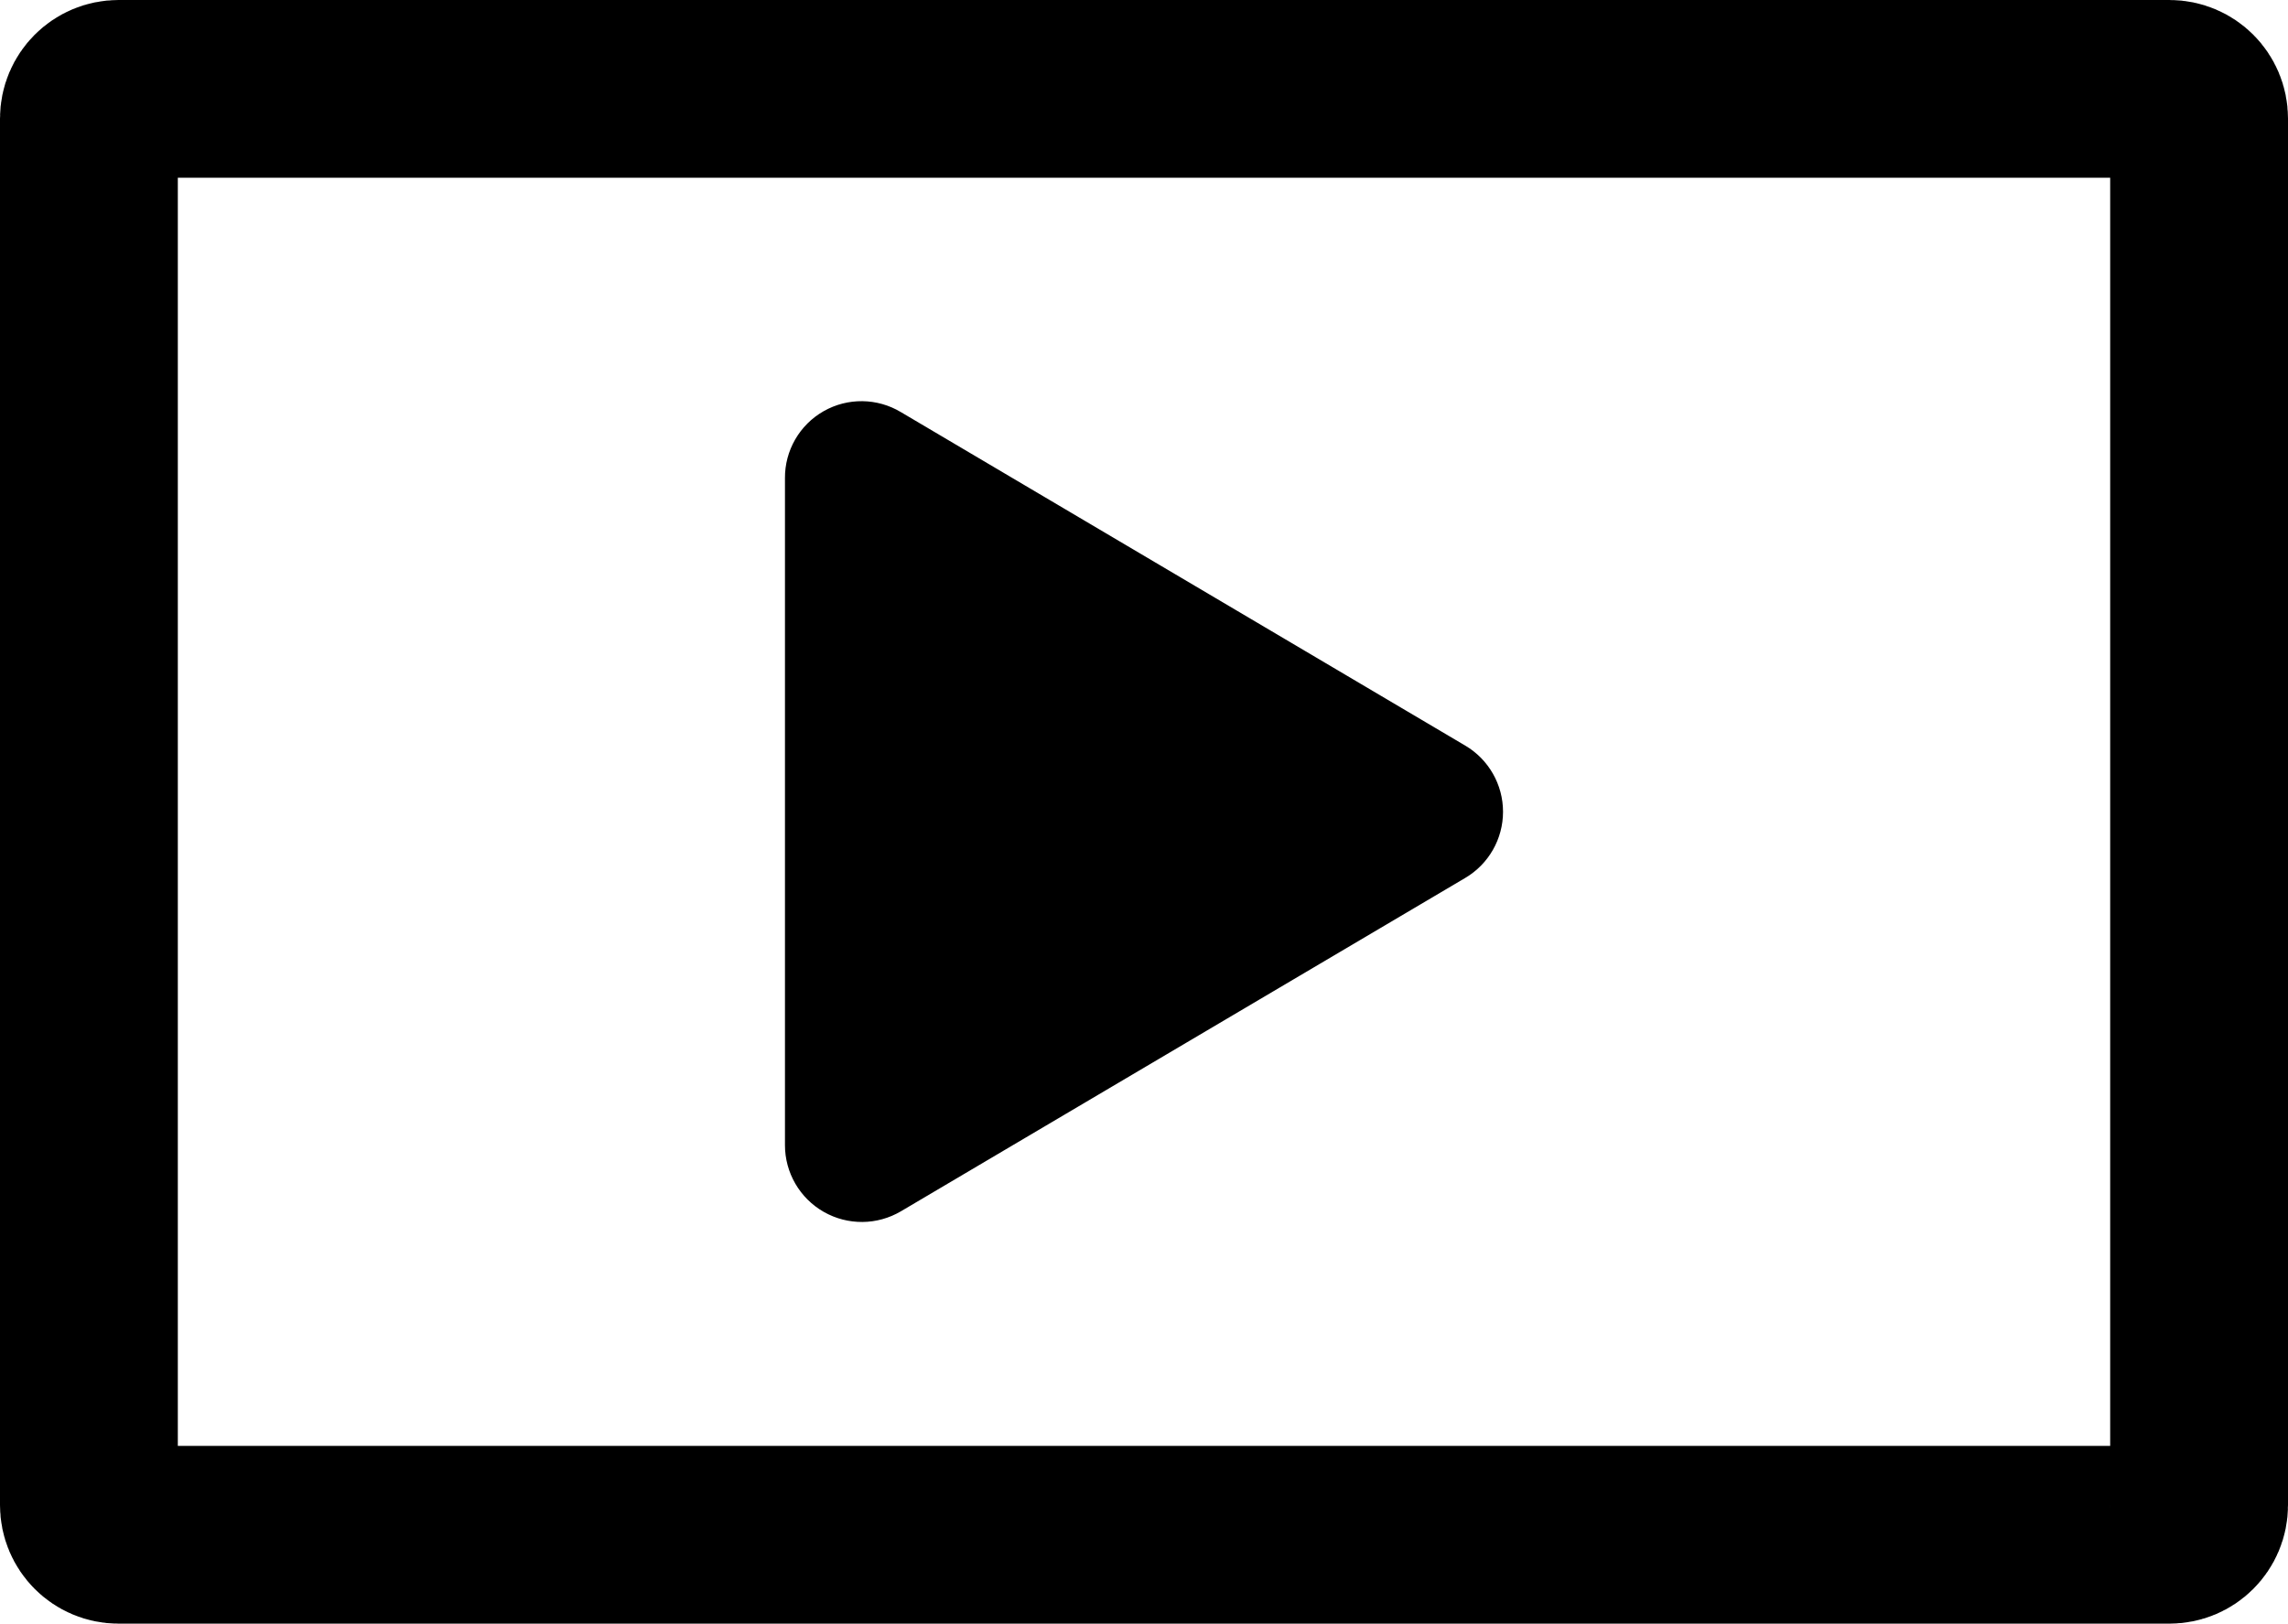
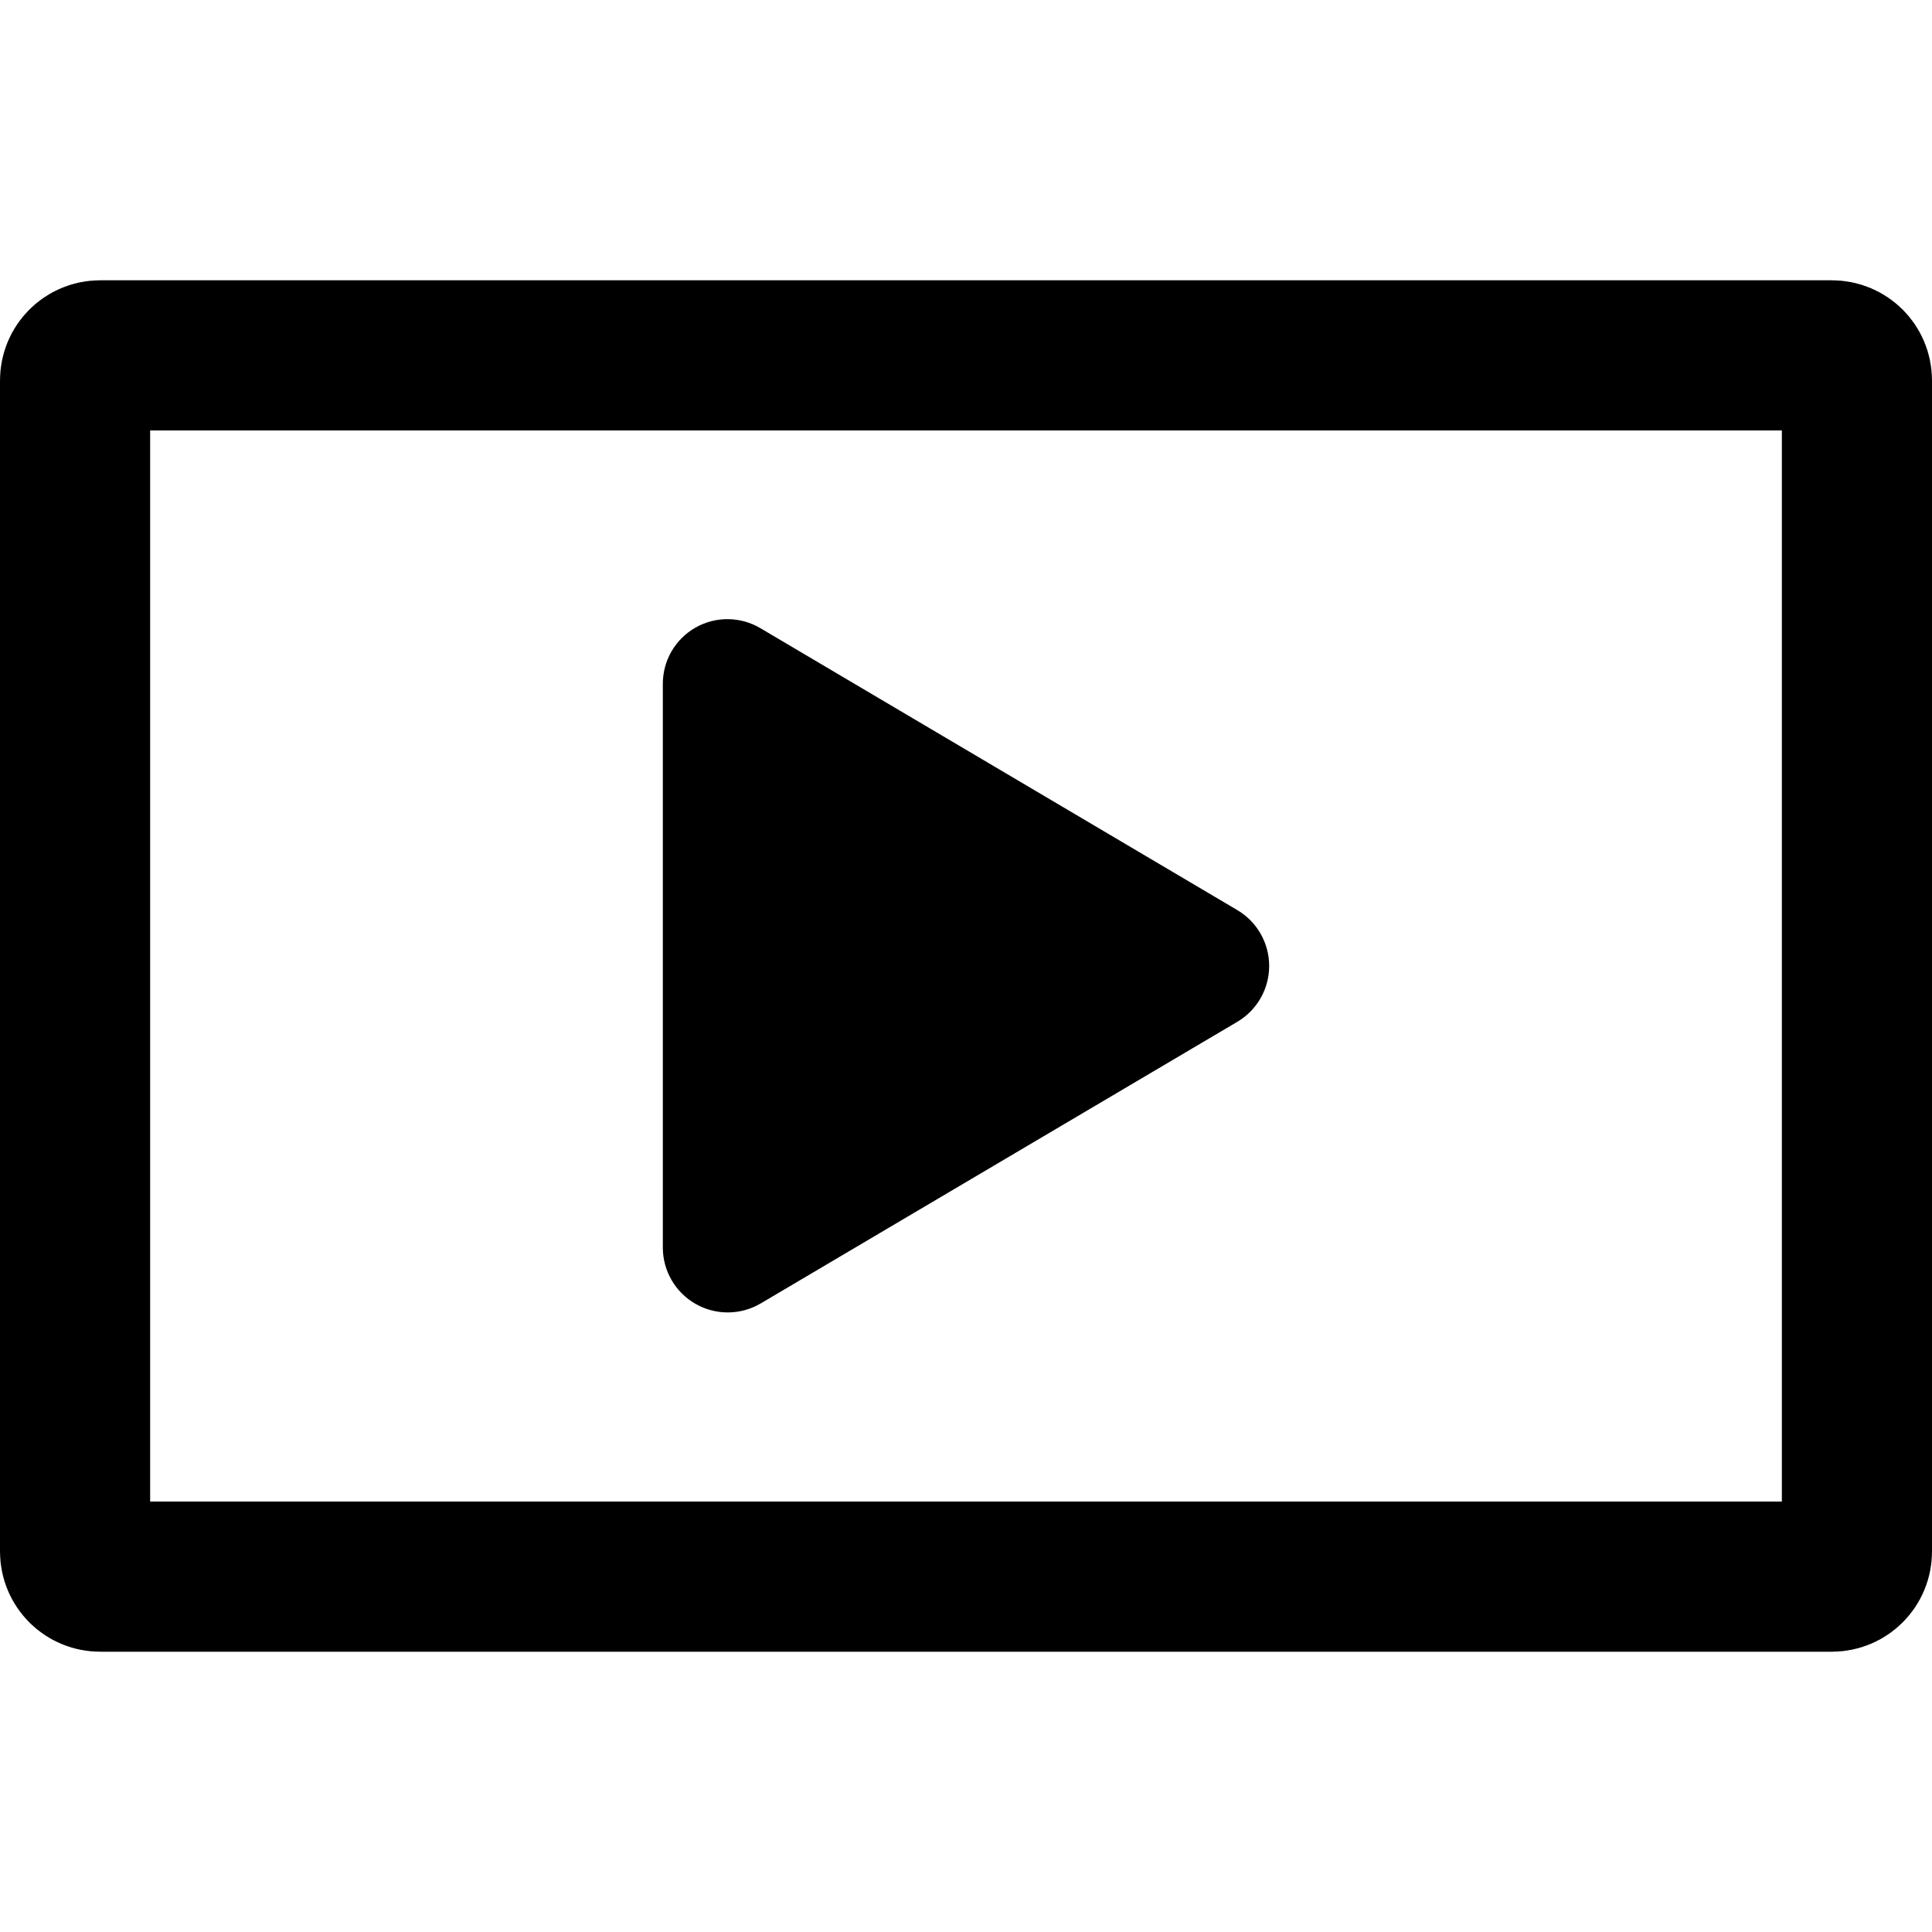
- <svg xmlns="http://www.w3.org/2000/svg" id="Group_1" data-name="Group 1" width="193" height="137" viewBox="0 0 193 137">
+ <svg xmlns="http://www.w3.org/2000/svg" id="Group_1" data-name="Group 1" width="40" height="40" viewBox="0 0 193 137">
  <path id="Icon_awesome-play" data-name="Icon awesome-play" d="M57.382,29.032,9.789.9A6.454,6.454,0,0,0,0,6.479v56.26a6.484,6.484,0,0,0,9.789,5.584L57.382,40.2a6.483,6.483,0,0,0,0-11.168Z" transform="translate(66.214 33.879)" />
  <g id="Rectangle_1" data-name="Rectangle 1" fill="none" stroke="#000" stroke-width="15">
    <rect width="193" height="137" rx="10" stroke="none" />
    <rect x="7.5" y="7.5" width="178" height="122" rx="2.5" fill="none" />
  </g>
</svg>
